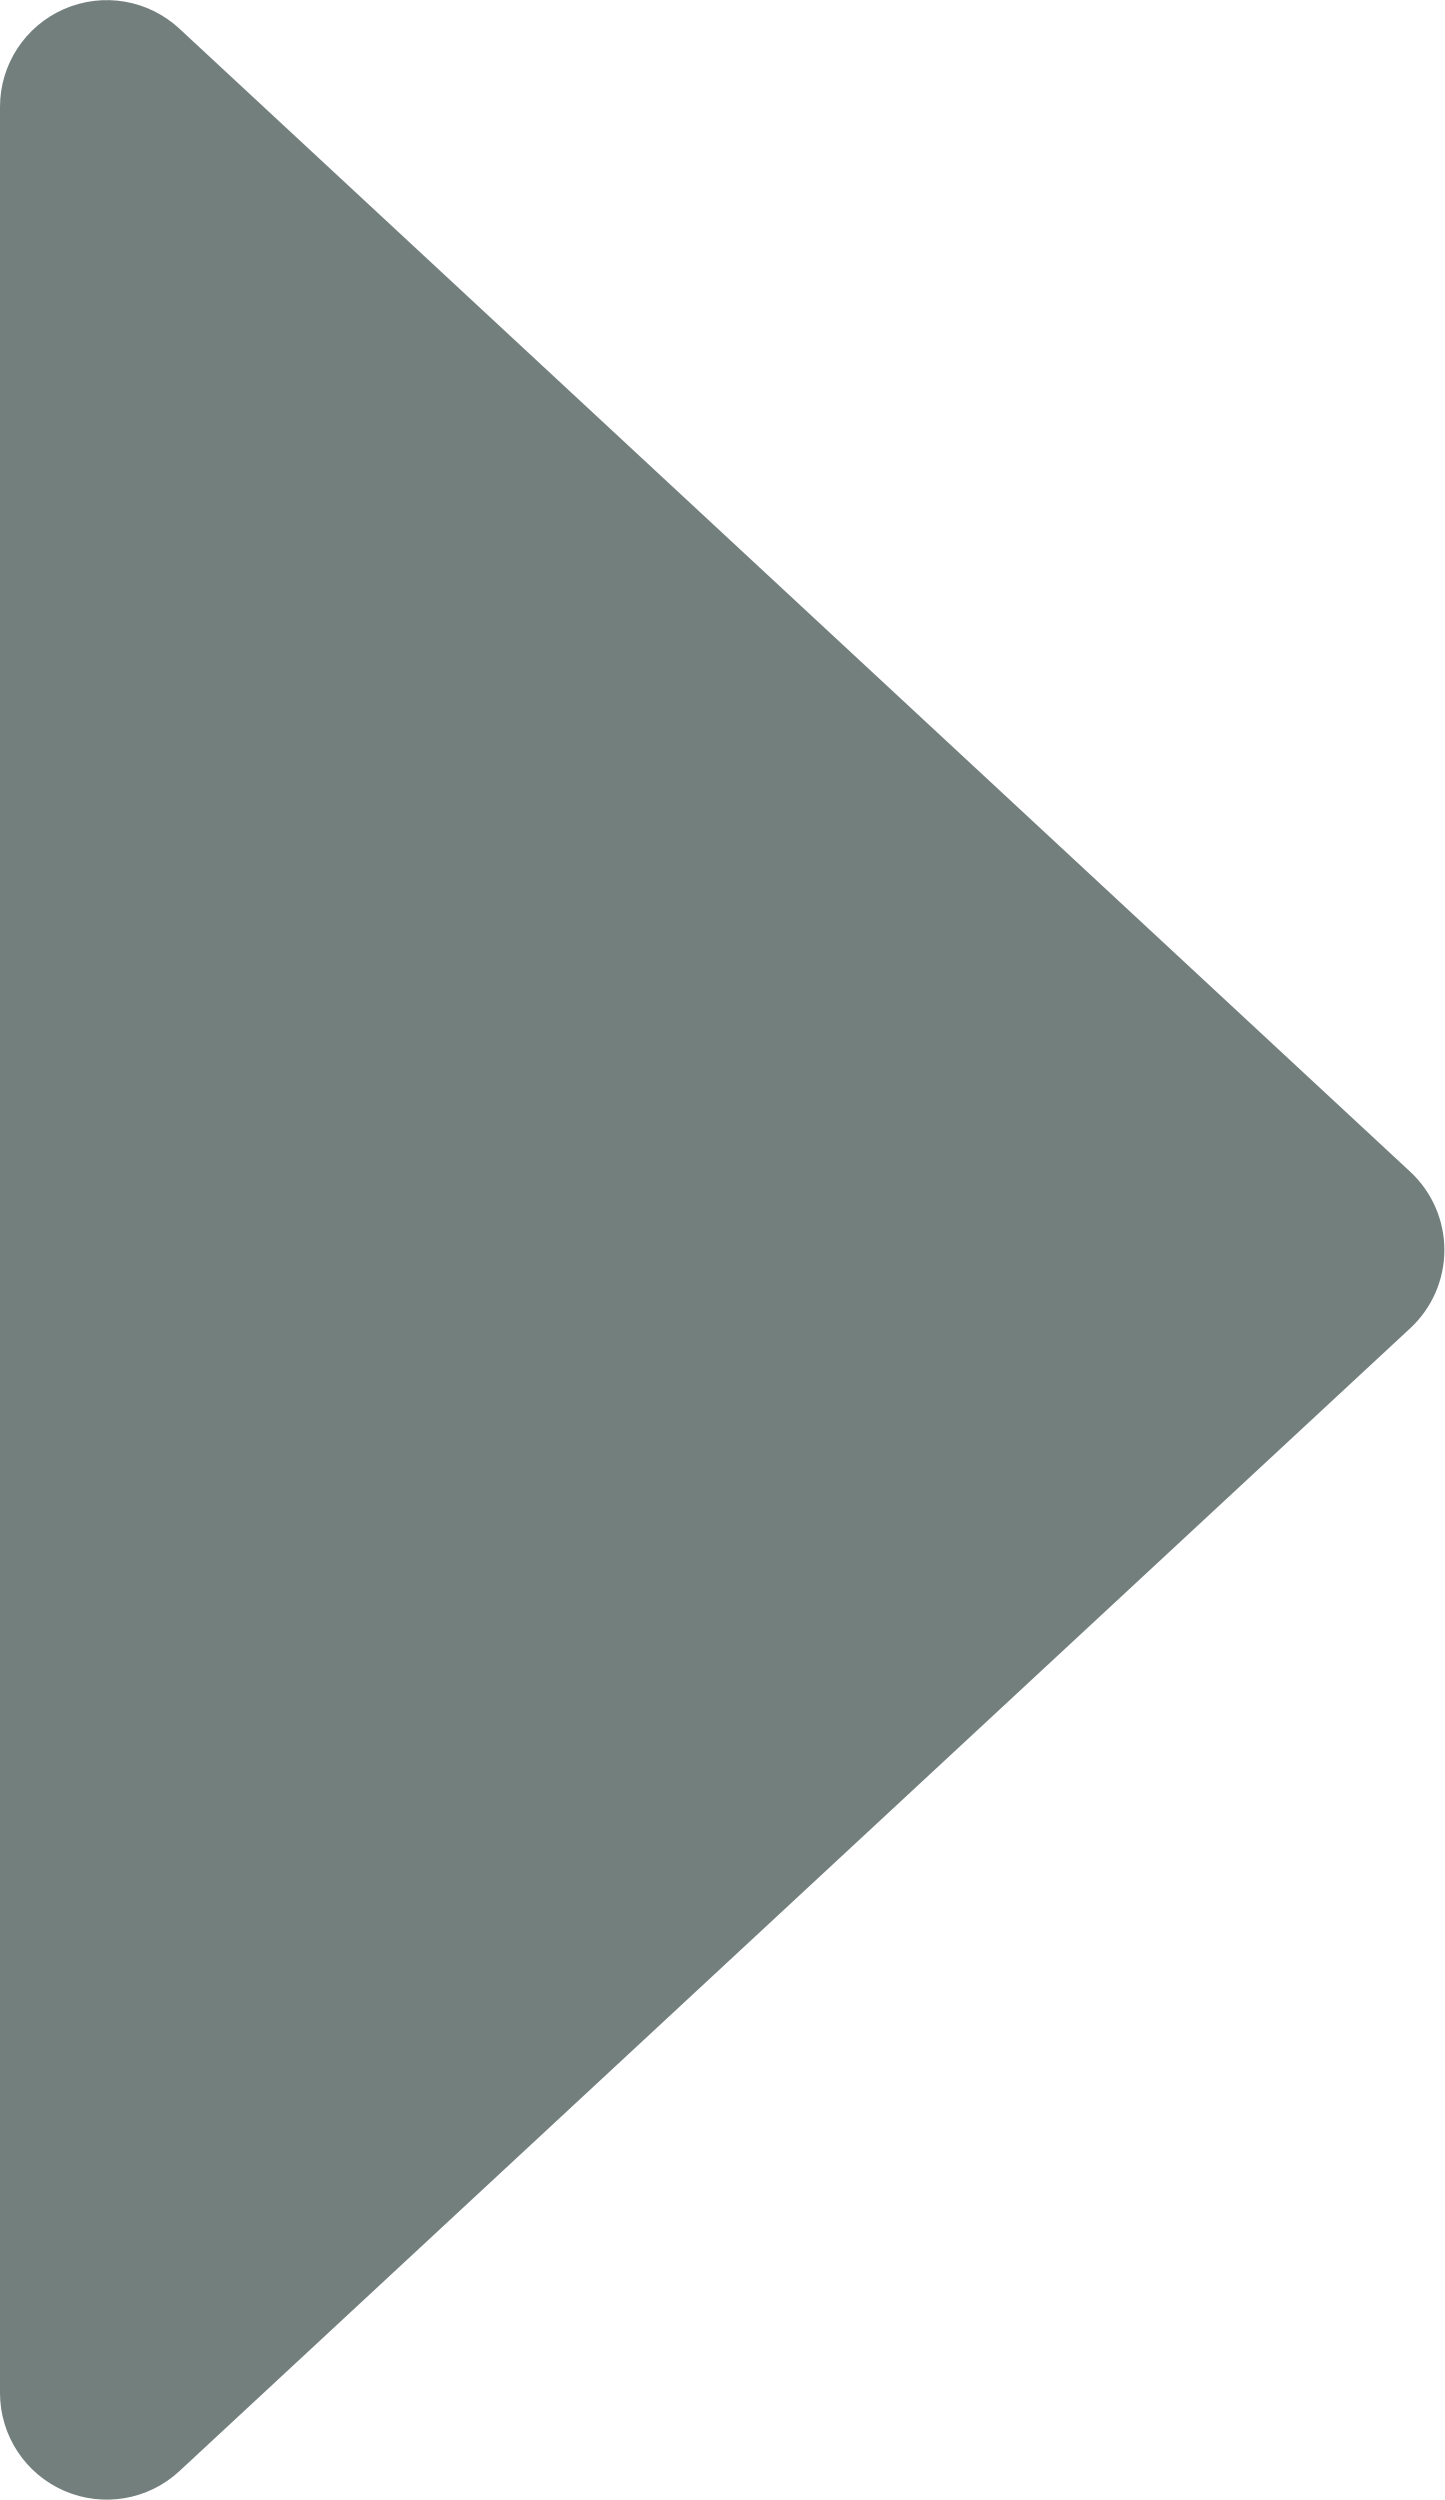
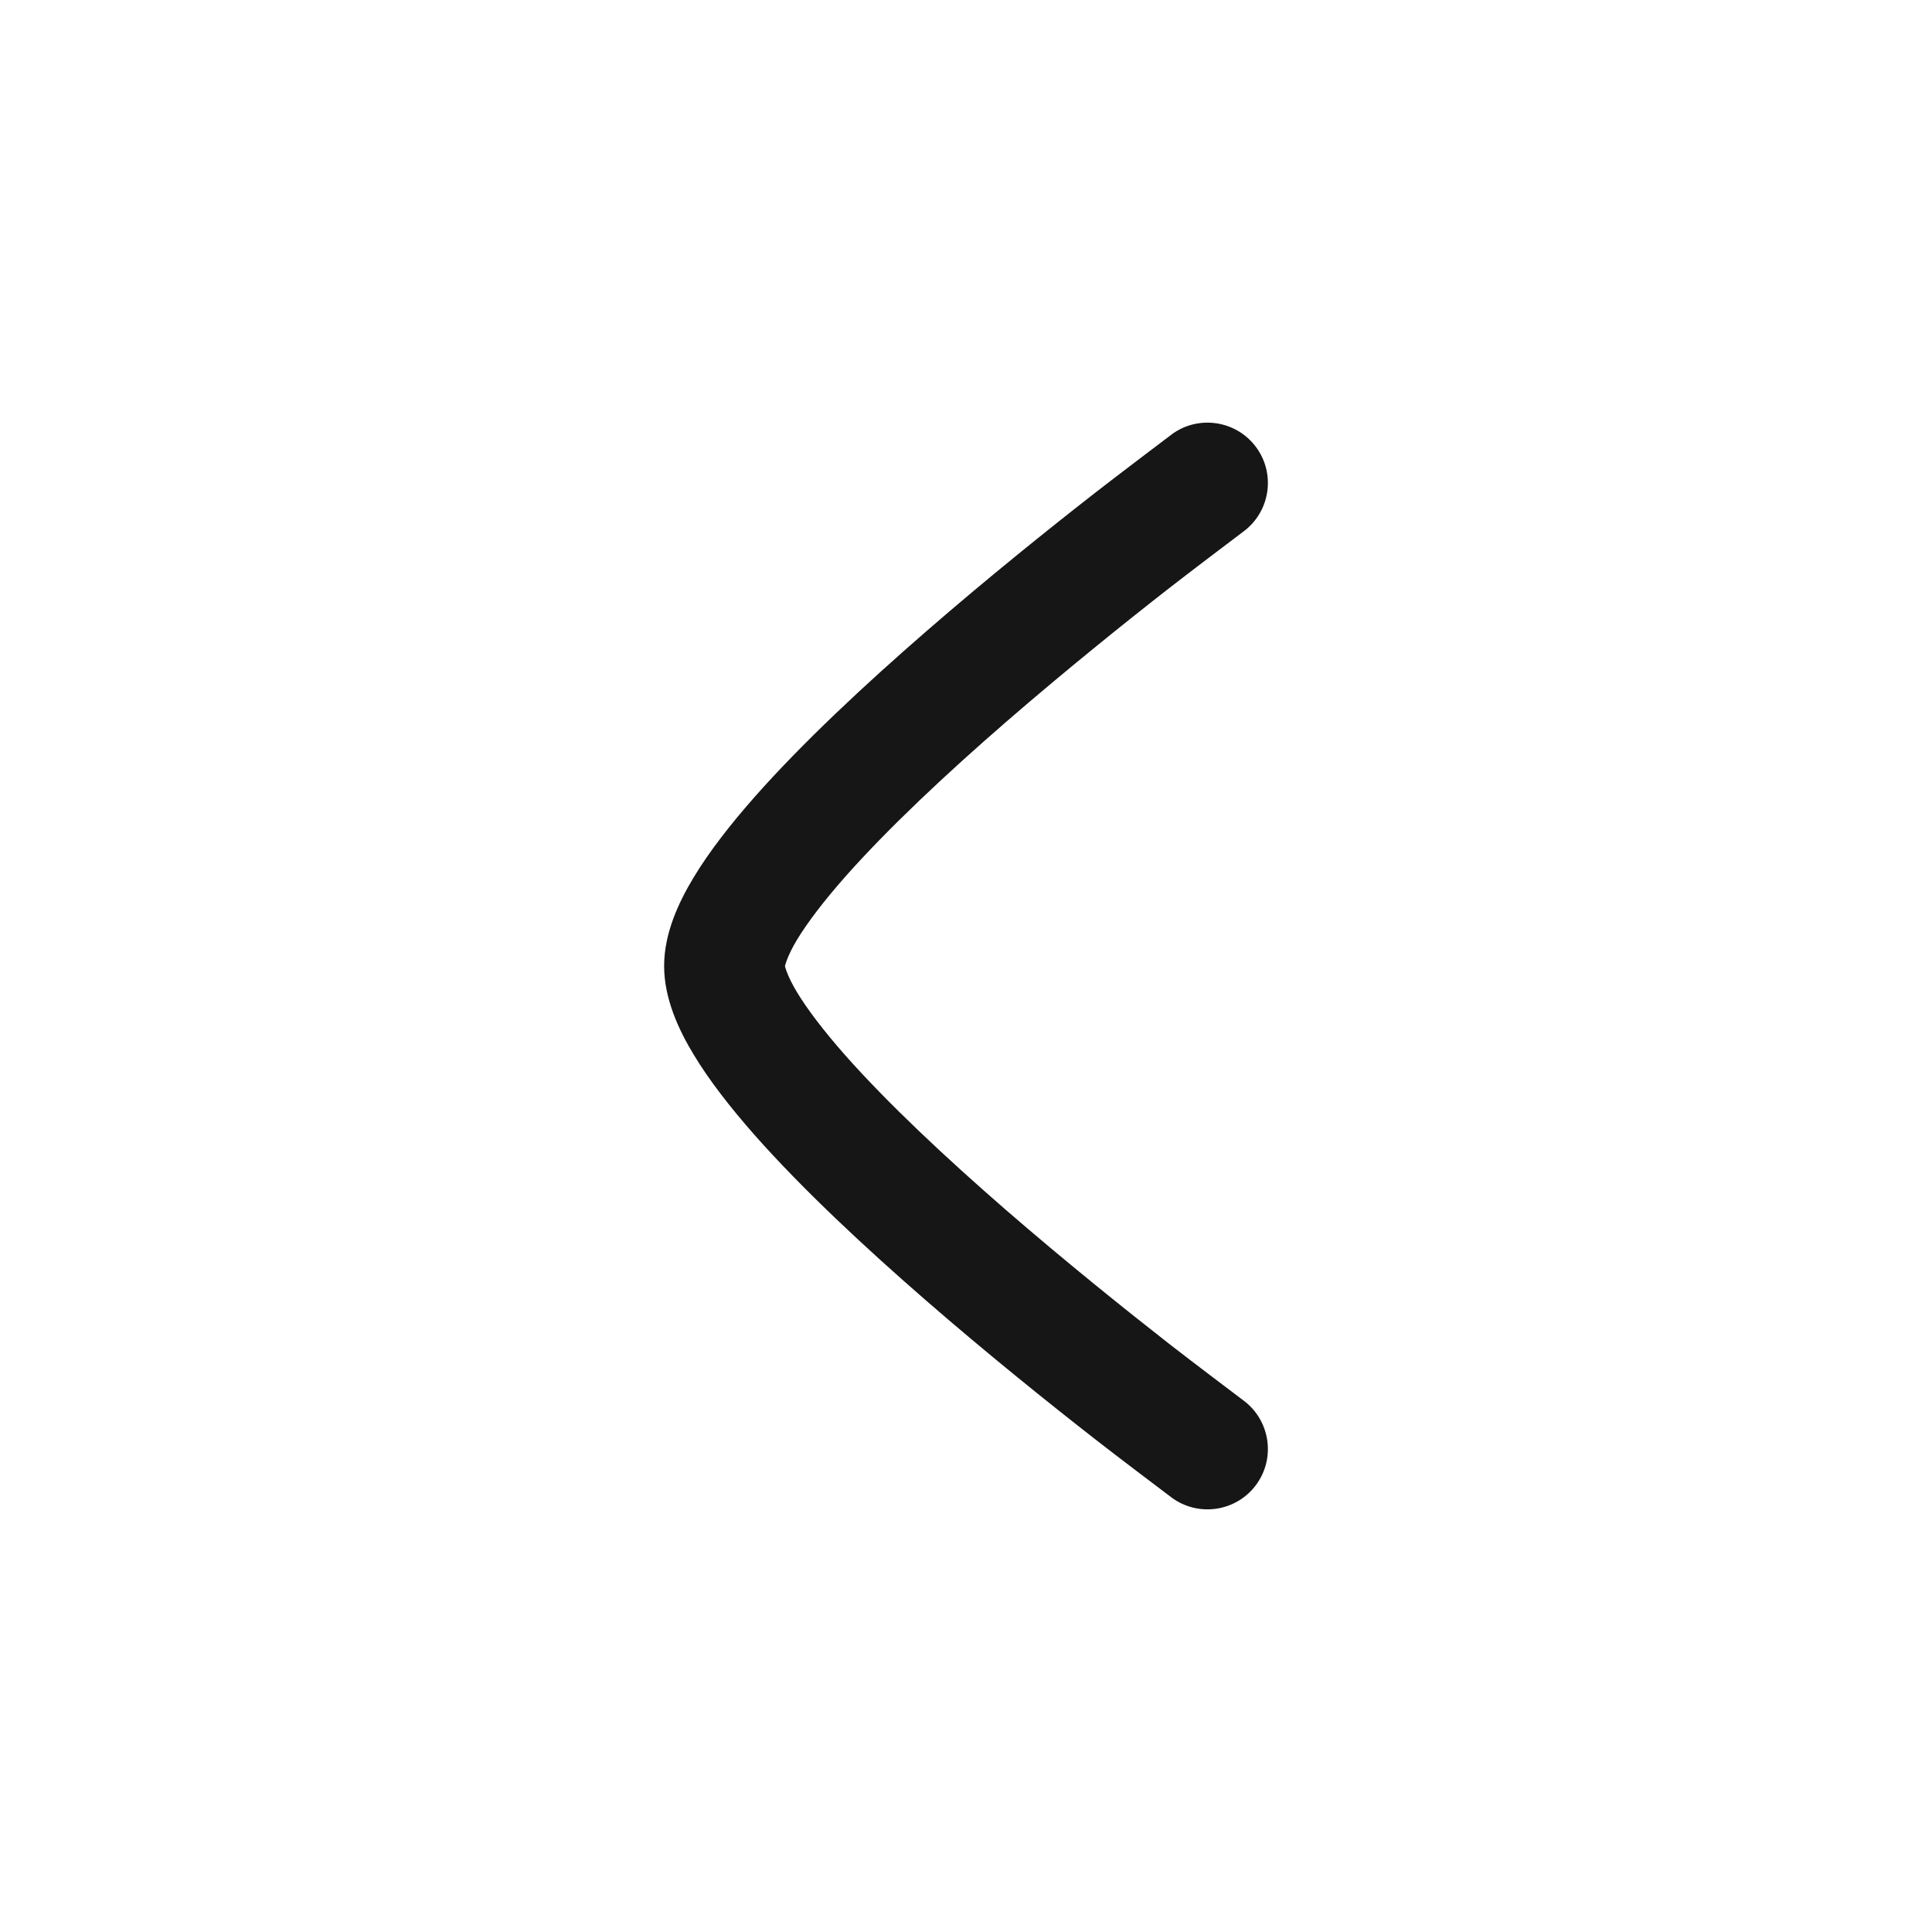
- <svg xmlns="http://www.w3.org/2000/svg" width="6.765" height="11.709" viewBox="0 0 6.765 11.709">
-   <path id="pagi-r" d="M6.134.395a.5.5,0,0,1,.733,0L12.22,6.16a.5.5,0,0,1-.366.84H1.147A.5.5,0,0,1,.78,6.16Z" transform="translate(7 -0.646) rotate(90)" fill="#727f7c" />
+ <svg xmlns="http://www.w3.org/2000/svg" width="24" height="24" viewBox="0 0 24 24" fill="none">
+   <path d="M15.445 6.604C15.283 6.726 14.802 7.09 14.524 7.306C13.968 7.74 13.229 8.334 12.492 8.973C11.751 9.616 11.03 10.292 10.499 10.892C10.234 11.193 10.032 11.457 9.9 11.675C9.776 11.88 9.751 12.002 9.751 12.002C9.751 12.002 9.776 12.119 9.9 12.325C10.032 12.543 10.234 12.807 10.499 13.108C11.03 13.708 11.751 14.383 12.492 15.027C13.229 15.666 13.968 16.259 14.524 16.694C14.802 16.91 15.283 17.274 15.444 17.395C15.778 17.641 15.85 18.111 15.604 18.445C15.358 18.778 14.889 18.849 14.555 18.604L14.553 18.602C14.383 18.474 13.884 18.097 13.601 17.876C13.032 17.432 12.271 16.822 11.508 16.159C10.749 15.5 9.97 14.774 9.375 14.101C9.079 13.765 8.812 13.425 8.616 13.099C8.431 12.793 8.25 12.406 8.25 12C8.25 11.593 8.431 11.207 8.616 10.901C8.812 10.575 9.079 10.235 9.375 9.899C9.97 9.226 10.749 8.5 11.508 7.841C12.271 7.178 13.032 6.568 13.601 6.124C13.885 5.903 14.384 5.526 14.553 5.398L14.555 5.396C14.888 5.151 15.358 5.222 15.604 5.555C15.85 5.889 15.778 6.358 15.445 6.604Z" fill="#161616" />
</svg>
